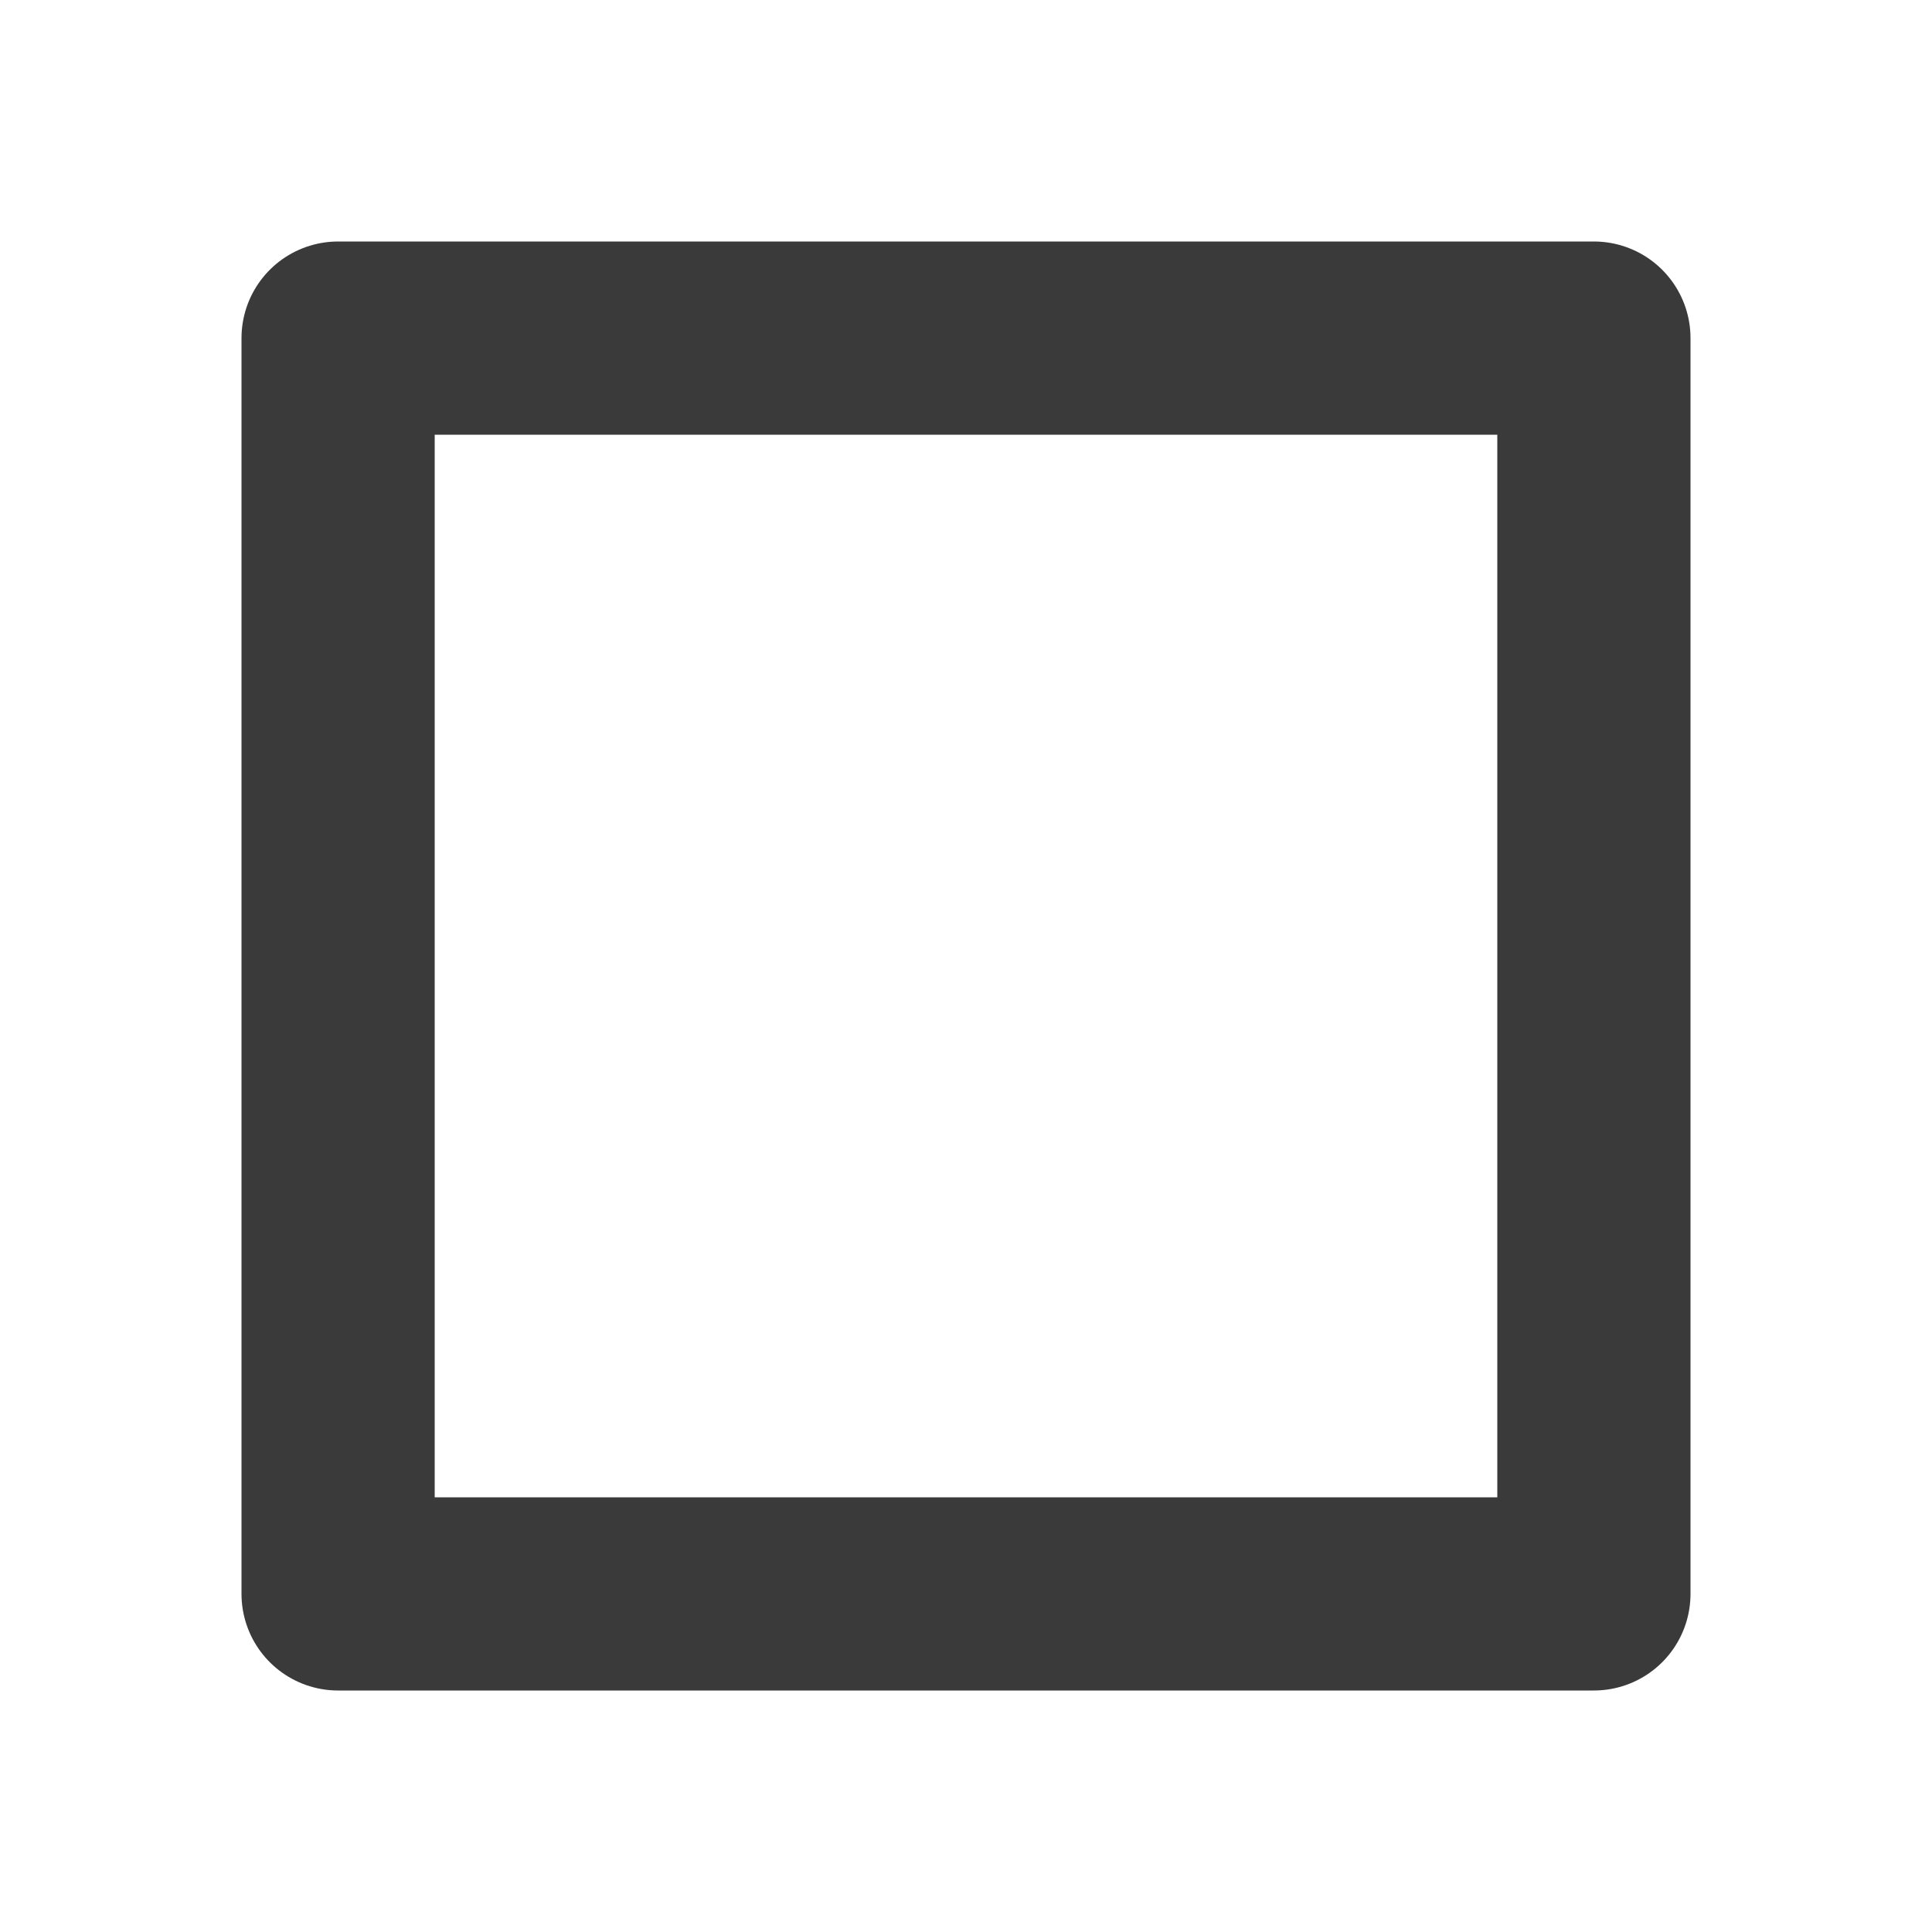
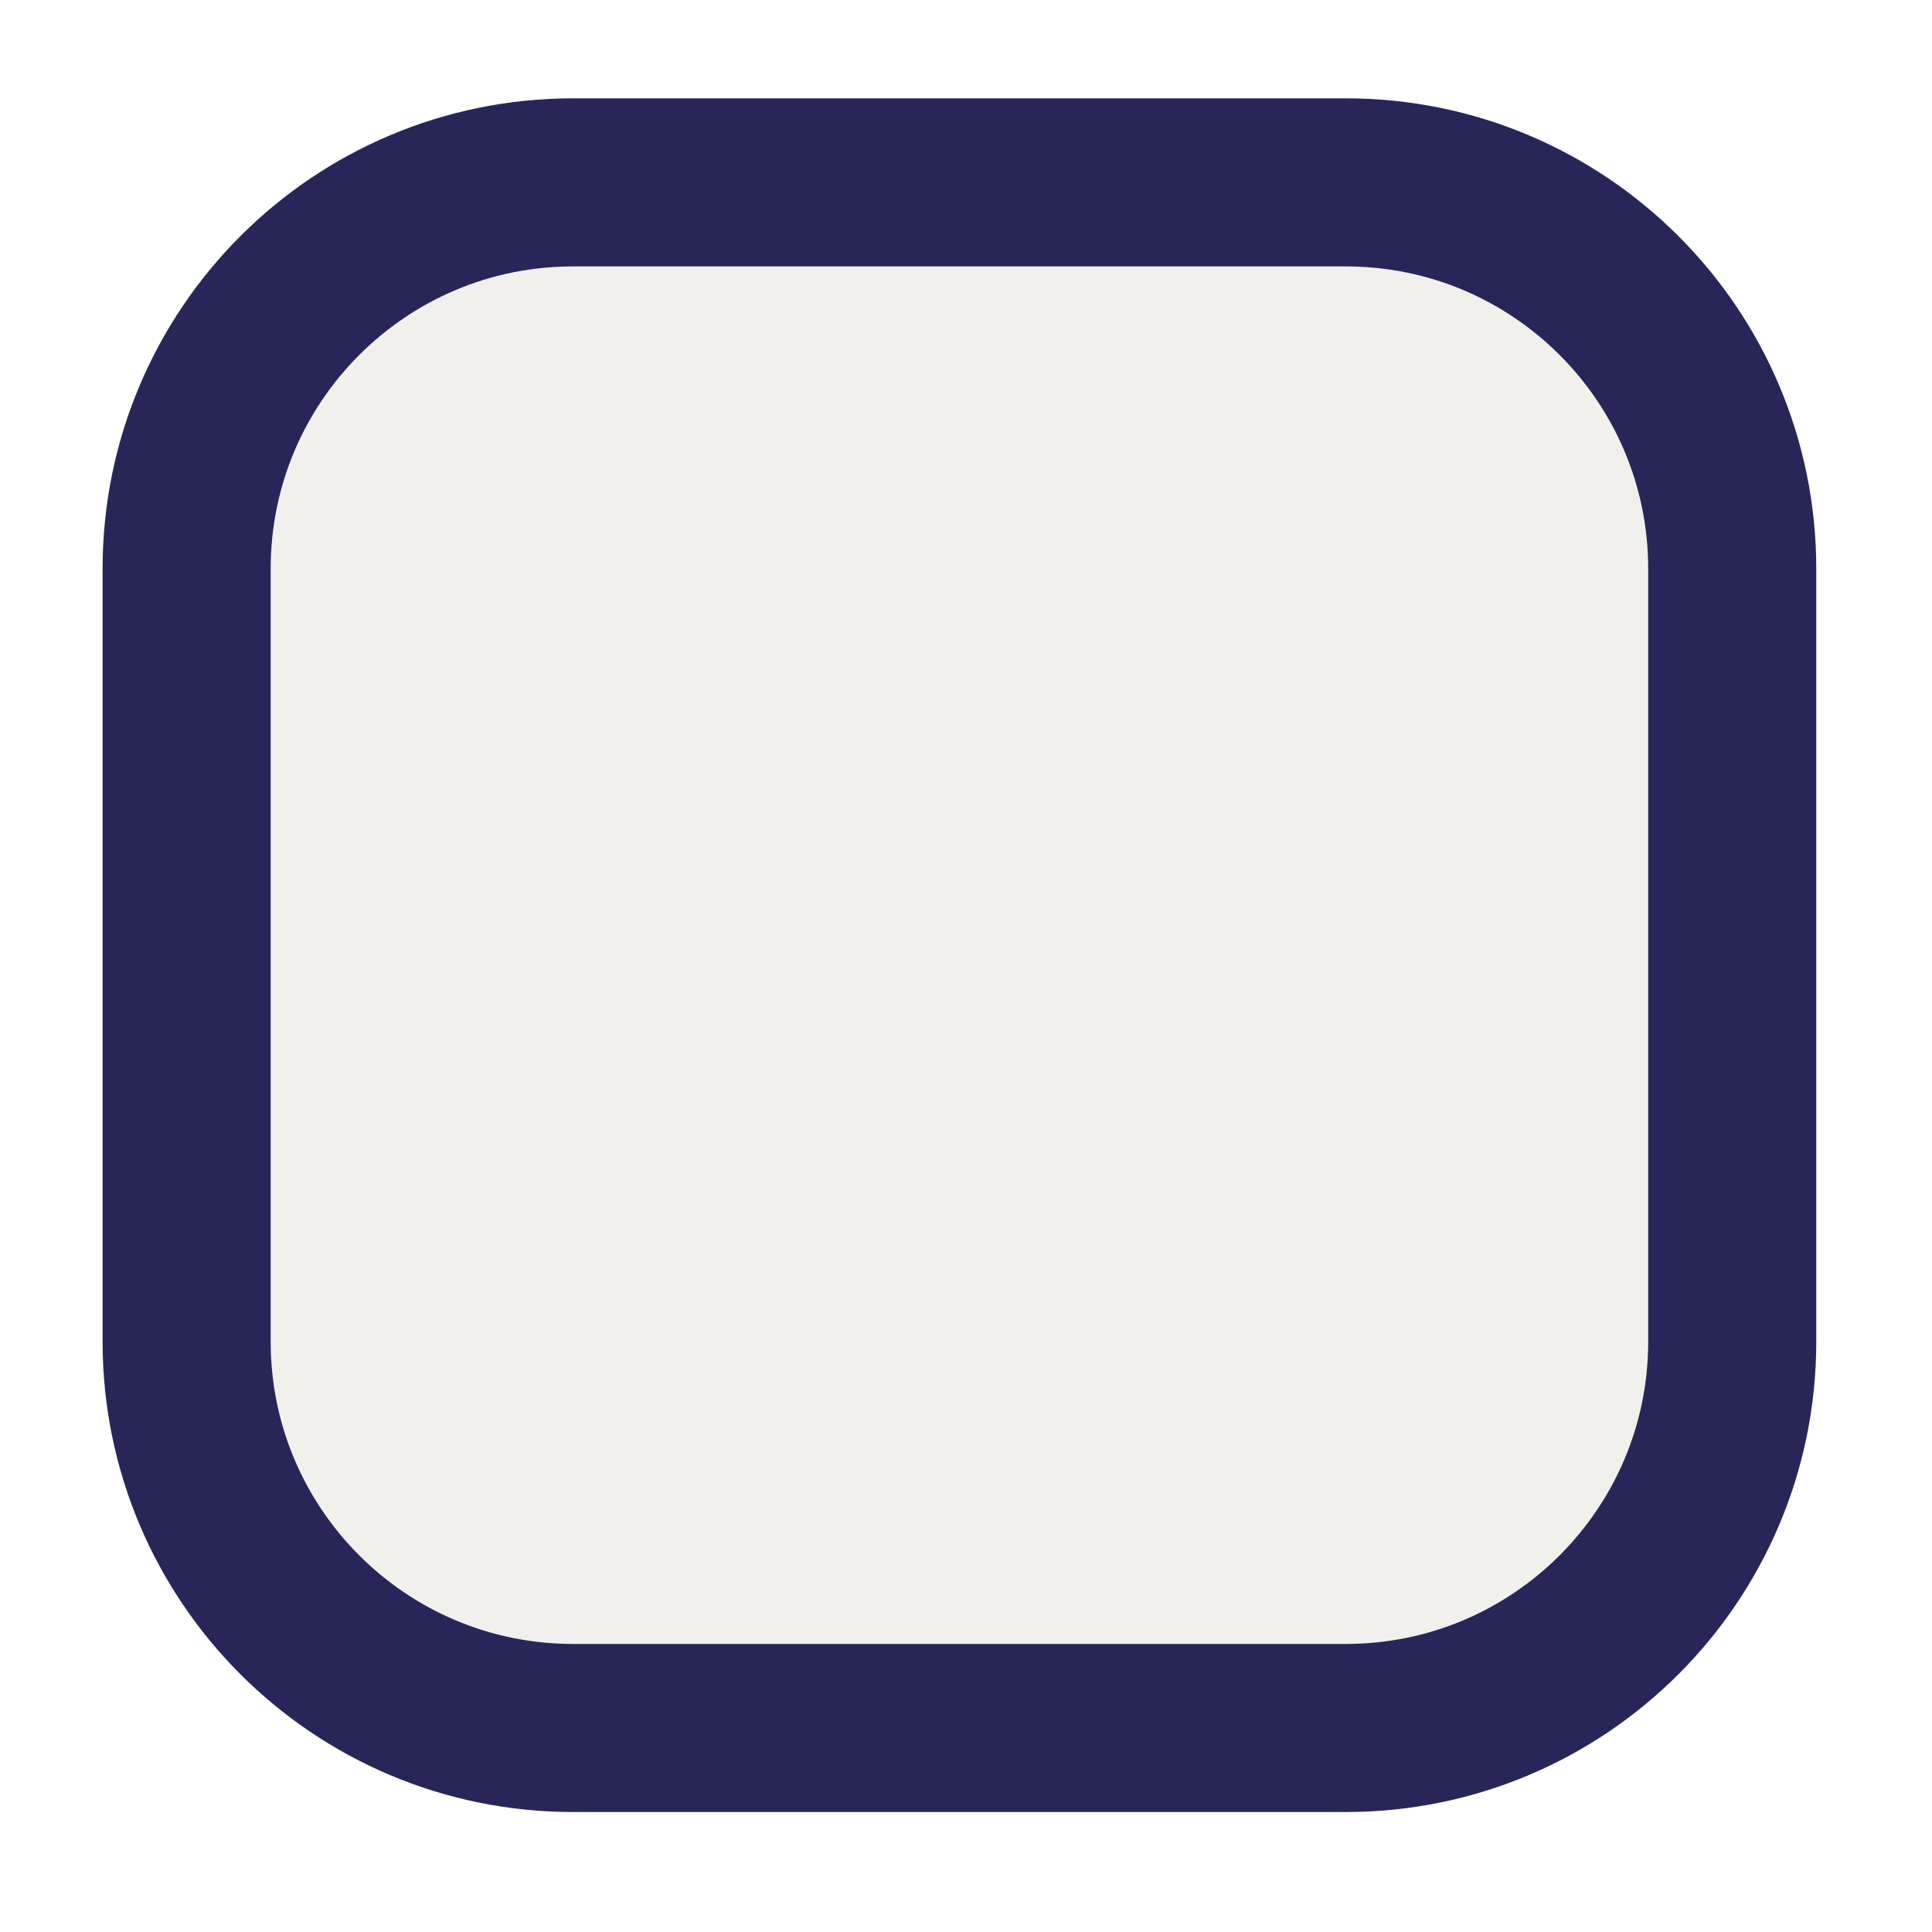
- <svg xmlns="http://www.w3.org/2000/svg" version="1.1" x="0px" y="0px" width="20px" height="20px" viewBox="0 0 20 20" enable-background="new 0 0 20 20" xml:space="preserve">
-   <g id="Calque_1">
-     <g>
-       <g>
-         <rect x="3.5" y="3.5" fill="none" stroke="#3a3a3a" stroke-width="2" stroke-linejoin="round" stroke-miterlimit="10" width="13" height="13" />
-       </g>
-     </g>
-   </g>
-   <g id="Calque_2">
- </g>
+ <svg xmlns="http://www.w3.org/2000/svg" id="Calque_1" data-name="Calque 1" viewBox="0 0 50 50">
+   <defs>
+     <style>.cls-1{fill:#f2f0ec;}.cls-2{fill:none;stroke:#282659;stroke-linecap:round;stroke-linejoin:round;stroke-width:4.35px;}</style>
+   </defs>
+   <rect class="cls-1" x="5" y="5" width="40" height="40" rx="10" />
+   <rect class="cls-2" x="4.83" y="4.72" width="40" height="40" rx="10" />
</svg>
